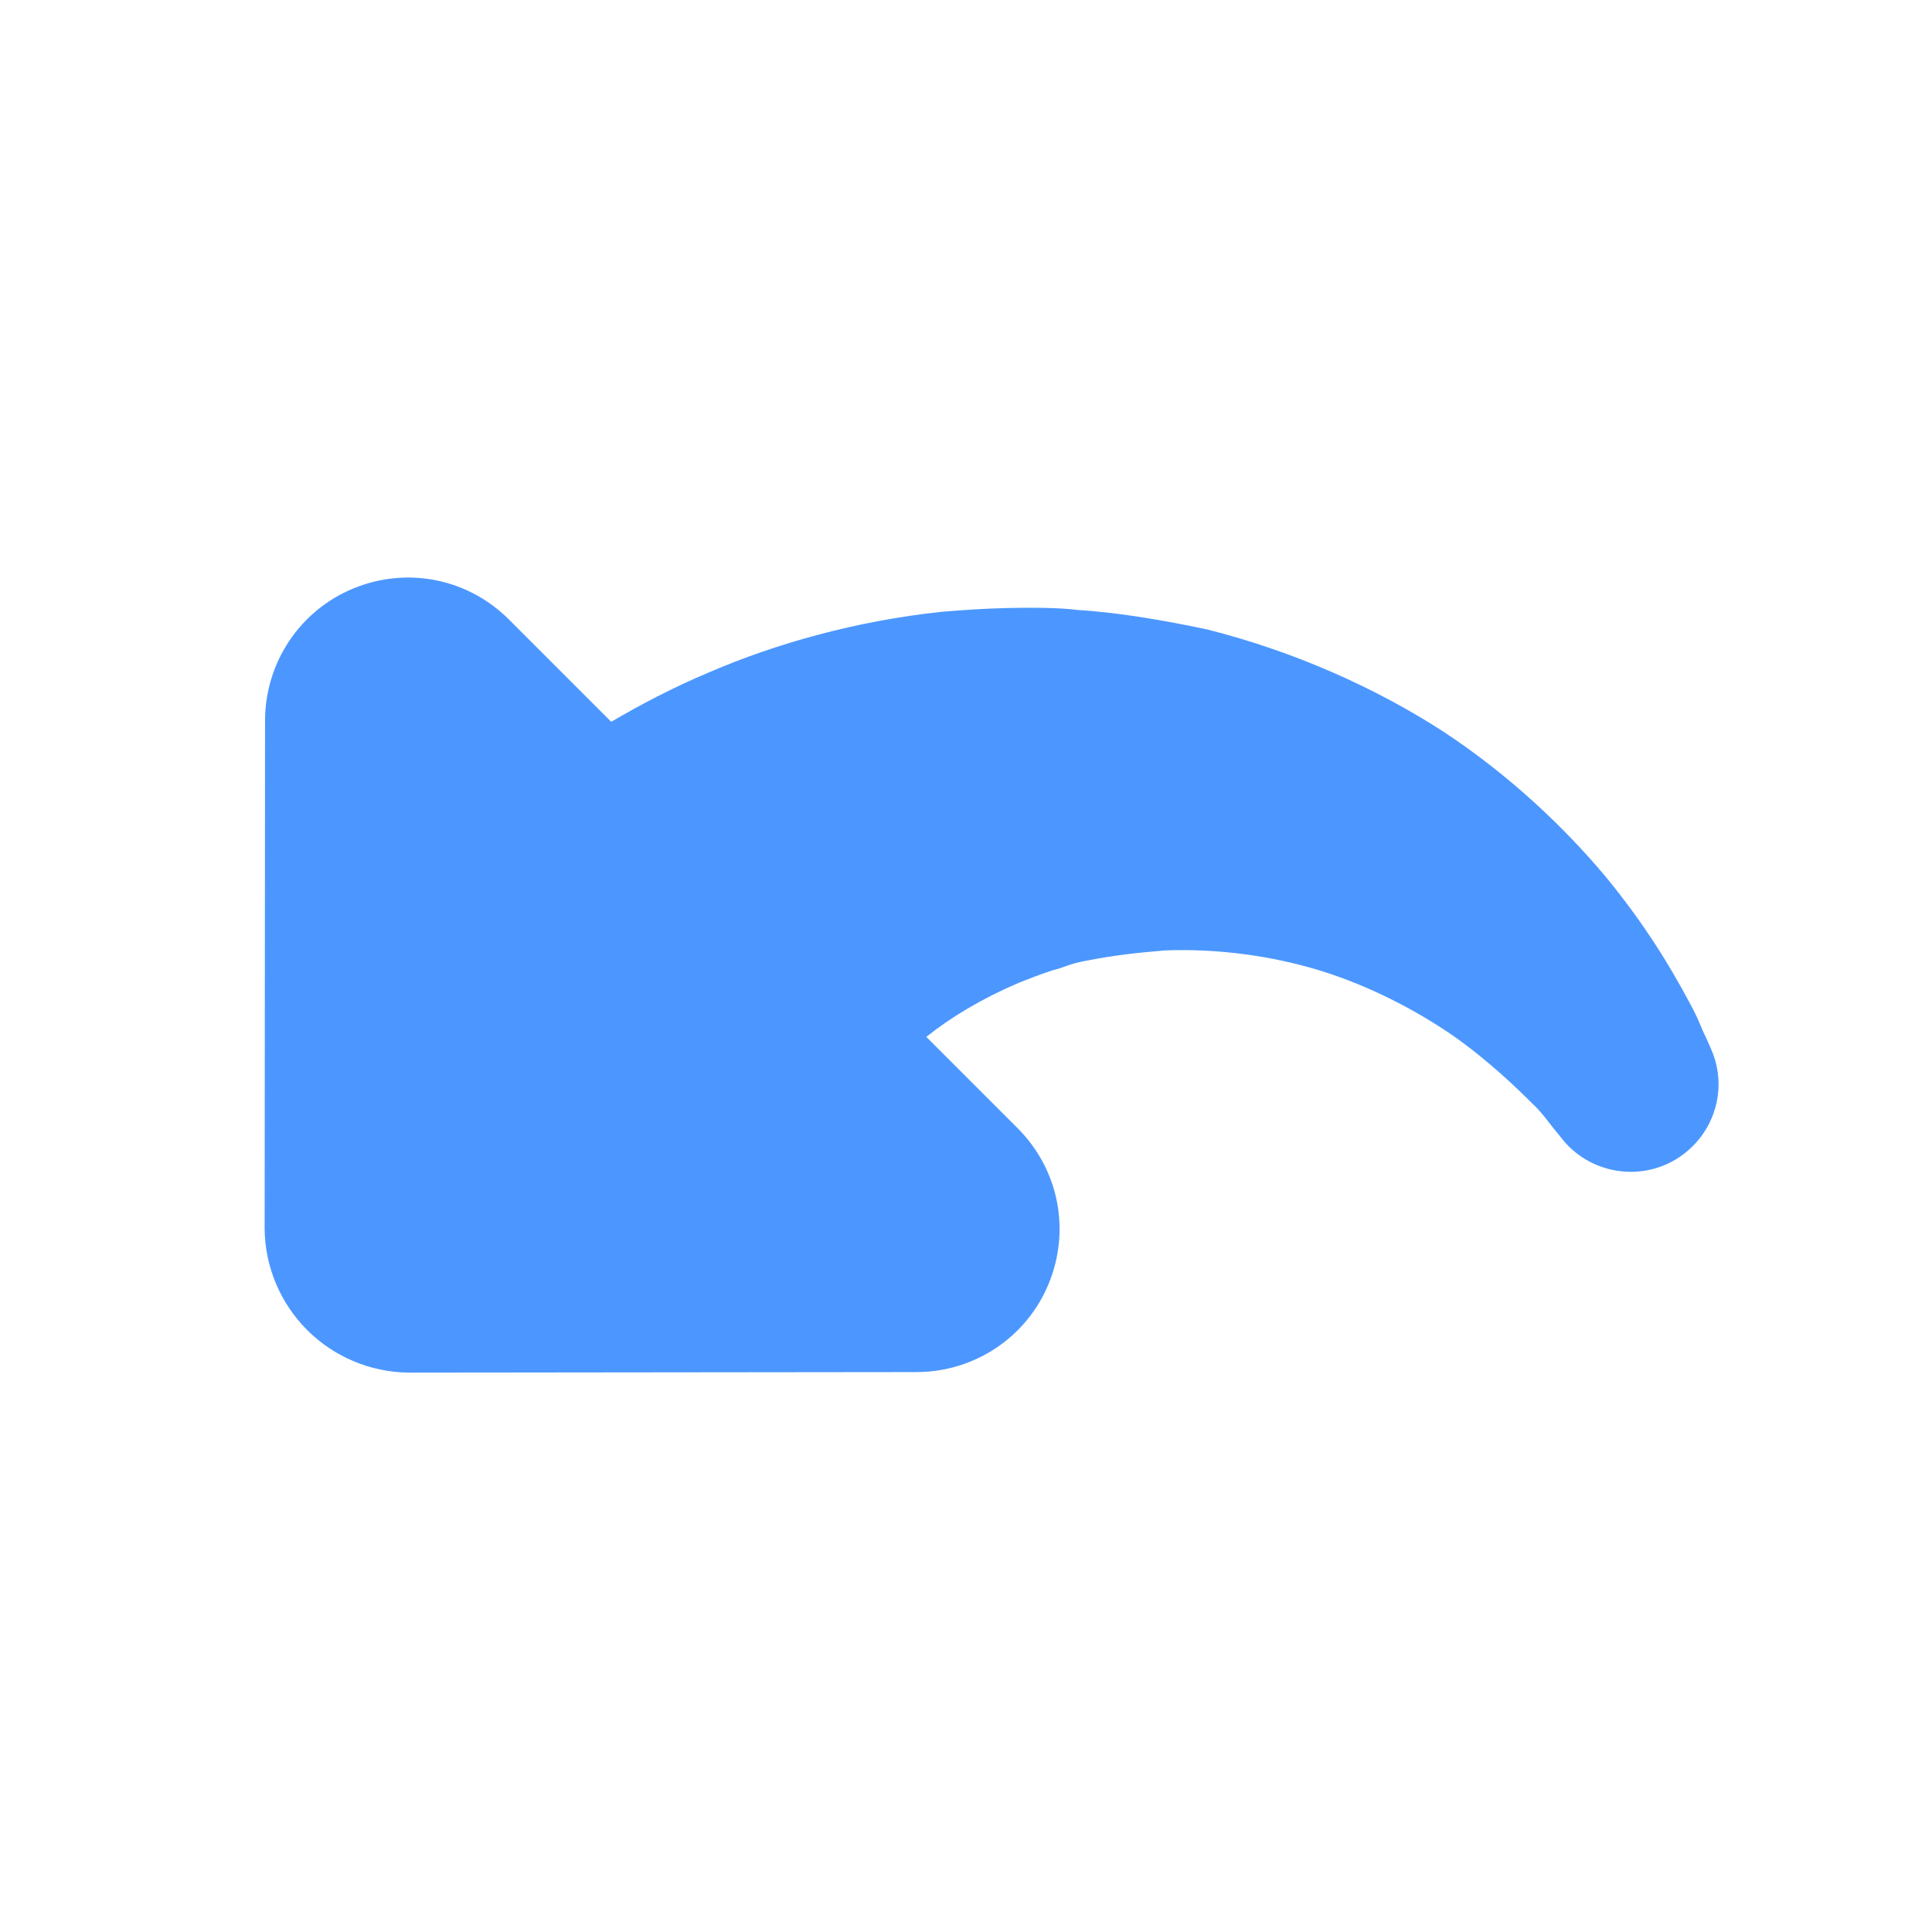
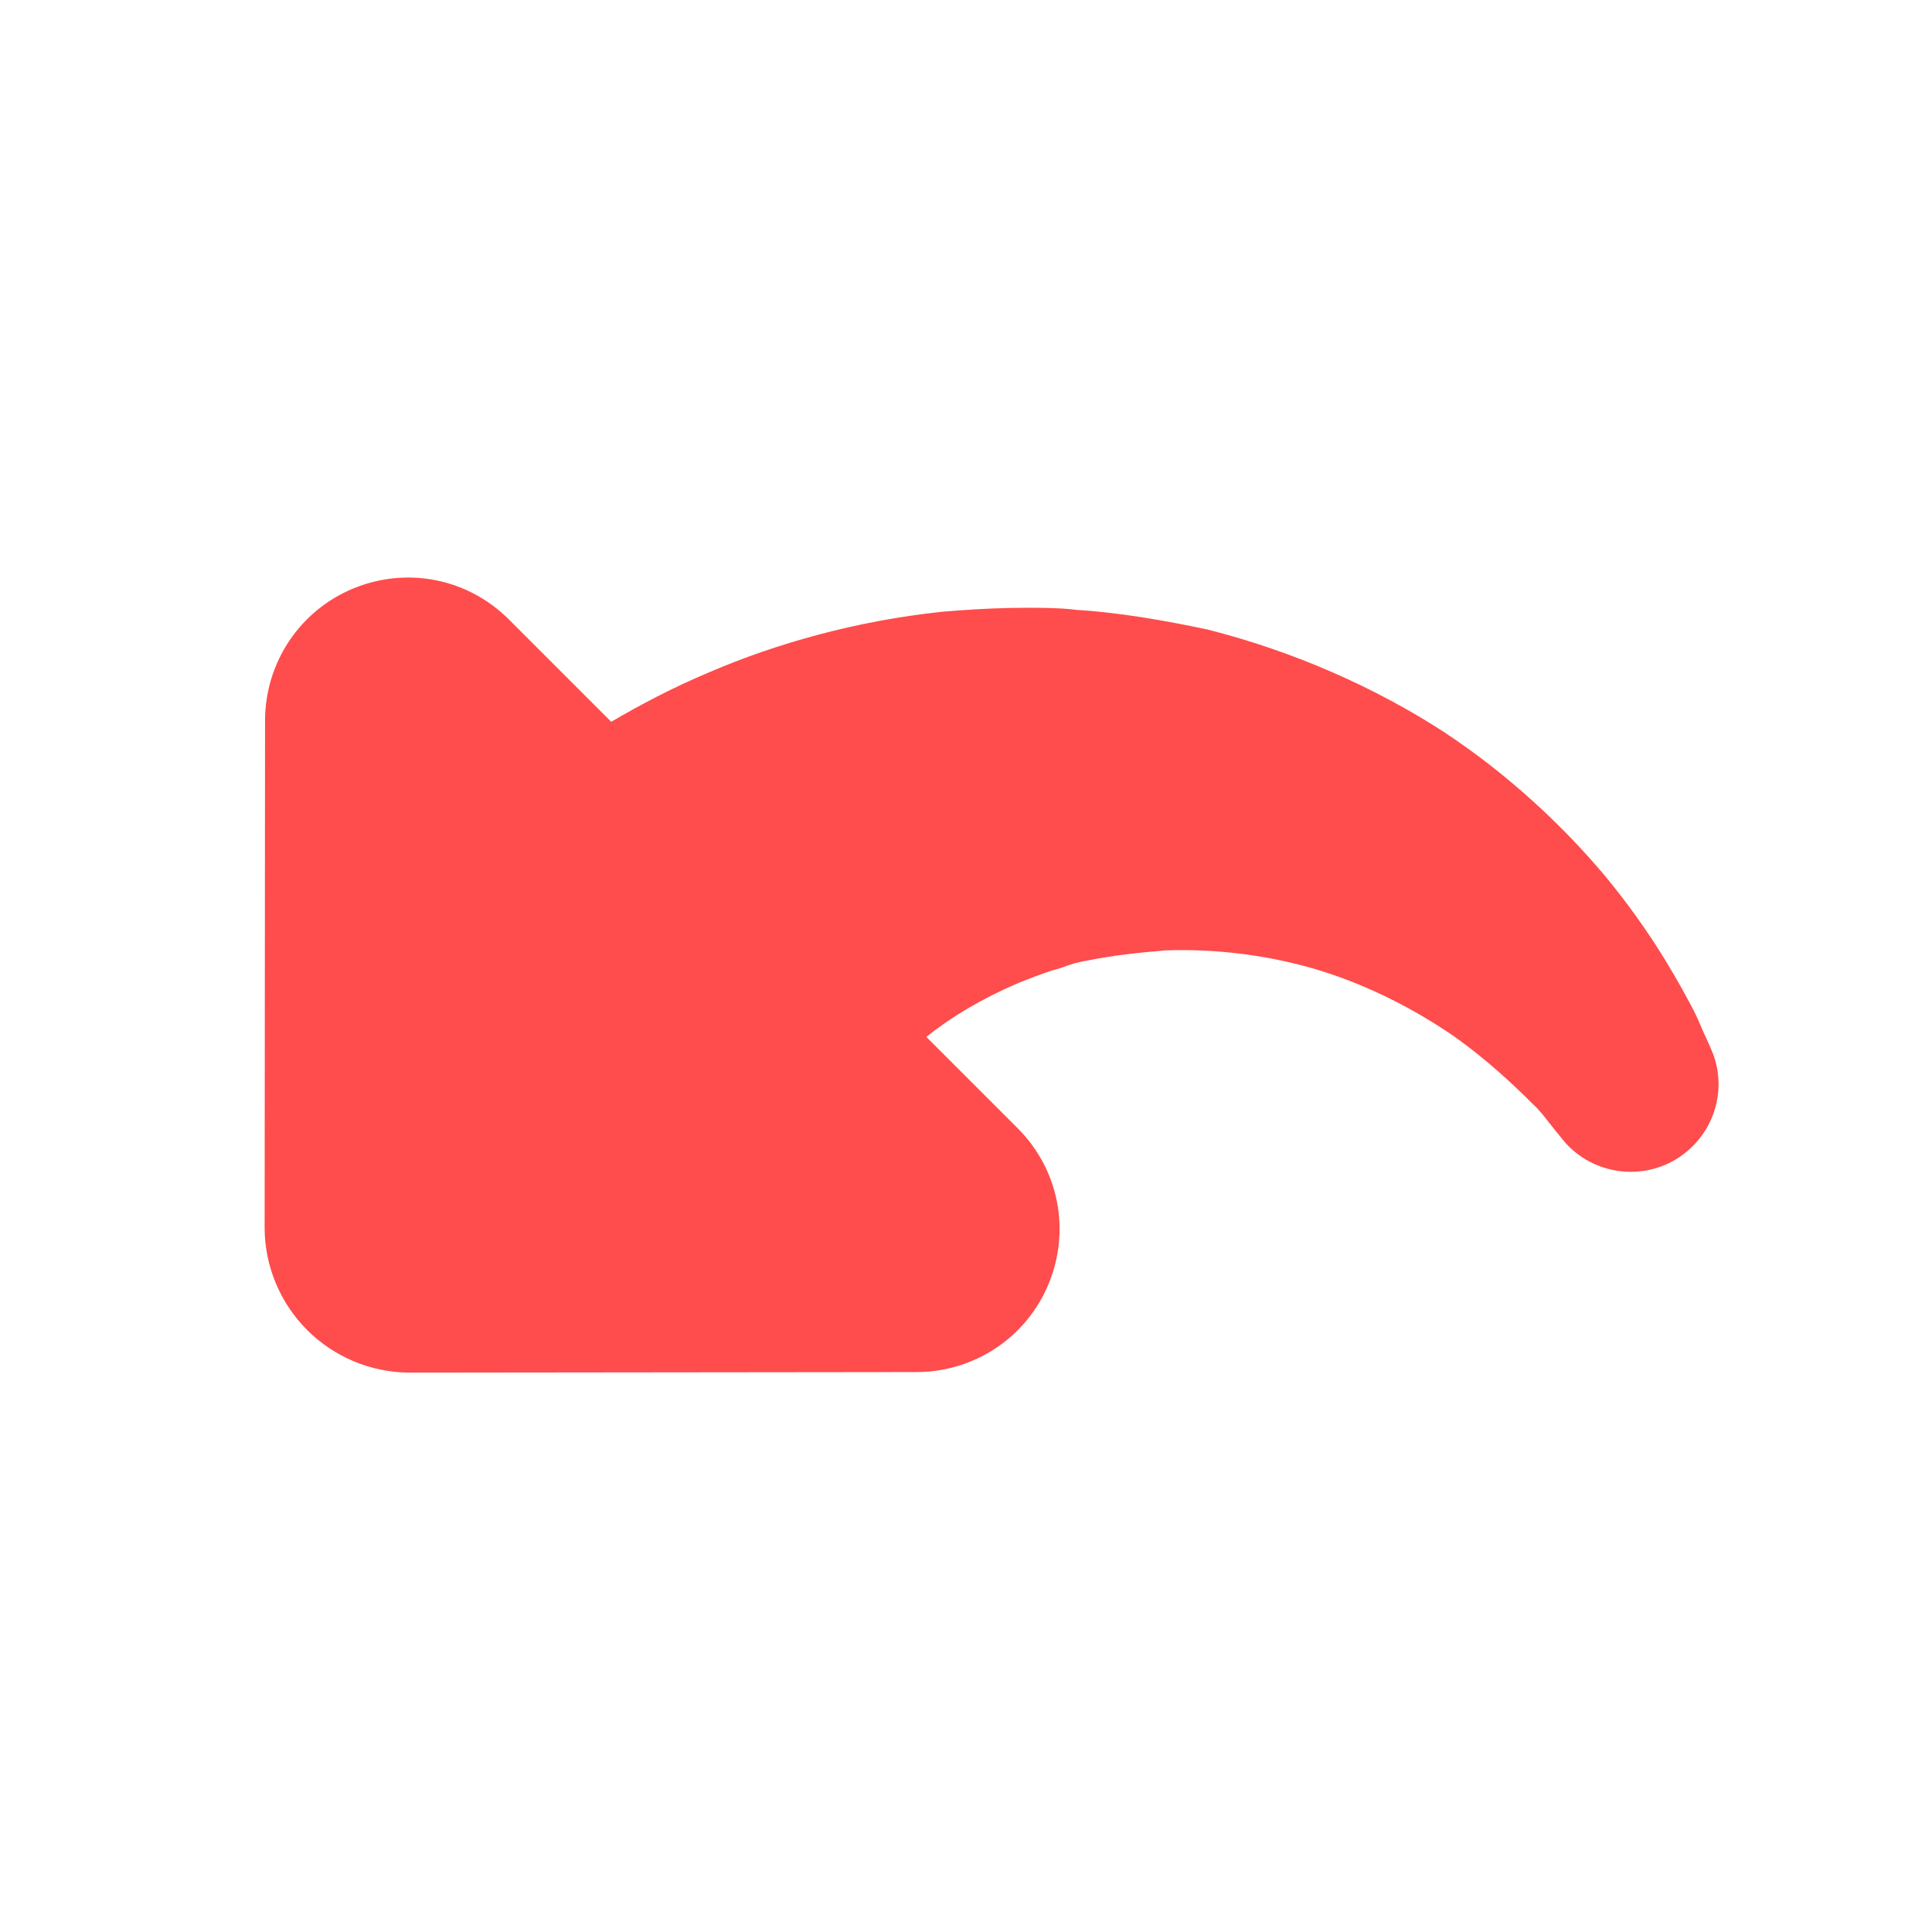
<svg xmlns="http://www.w3.org/2000/svg" width="20px" height="20px" viewBox="0 0 20 20" version="1.1">
  <defs />
  <g id="Page-1" stroke="none" stroke-width="1" fill="none" fill-rule="evenodd">
-     <g id="undo" fill="#4C97FF">
+     <g id="undo" fill="#FF4C4C">
      <path d="M15.558,12.77 L11.84,16.494 C11.561,16.767 11.183,16.921 10.79,16.921 C10.399,16.921 10.021,16.767 9.74,16.494 L6.024,12.77 C5.597,12.343 5.471,11.706 5.702,11.153 C5.933,10.6 6.465,10.243 7.067,10.243 L8.404,10.243 C8.369,9.921 8.278,9.557 8.124,9.172 C8.076,9.06 8.026,8.948 7.97,8.836 C7.893,8.71 7.901,8.675 7.795,8.521 C7.627,8.269 7.473,8.08 7.29,7.863 C6.92,7.464 6.472,7.121 5.996,6.869 C5.513,6.617 5.009,6.463 4.561,6.379 C4.12,6.302 3.714,6.295 3.476,6.295 C3.357,6.288 3.203,6.316 3.126,6.323 C3.042,6.33 2.993,6.337 2.993,6.337 C2.496,6.386 2.048,6.022 1.999,5.525 C1.957,5.105 2.202,4.727 2.573,4.587 C2.573,4.587 2.622,4.566 2.699,4.538 C2.79,4.51 2.874,4.461 3.07,4.405 C3.462,4.286 3.959,4.16 4.61,4.097 C5.254,4.041 6.031,4.055 6.851,4.223 C7.669,4.398 8.53,4.727 9.328,5.203 C9.706,5.448 10.112,5.735 10.427,6.015 C10.567,6.12 10.805,6.358 10.945,6.505 C11.106,6.673 11.253,6.841 11.401,7.016 C11.967,7.716 12.387,8.472 12.66,9.158 C12.821,9.55 12.933,9.921 13.017,10.243 L14.515,10.243 C15.117,10.243 15.649,10.6 15.88,11.153 C16.111,11.706 15.985,12.343 15.558,12.77" id="Fill-1" transform="translate(8.994247, 10.49425) scale(-1, 1) rotate(-45) translate(-8.994247, -10.49425) " />
    </g>
  </g>
</svg>
